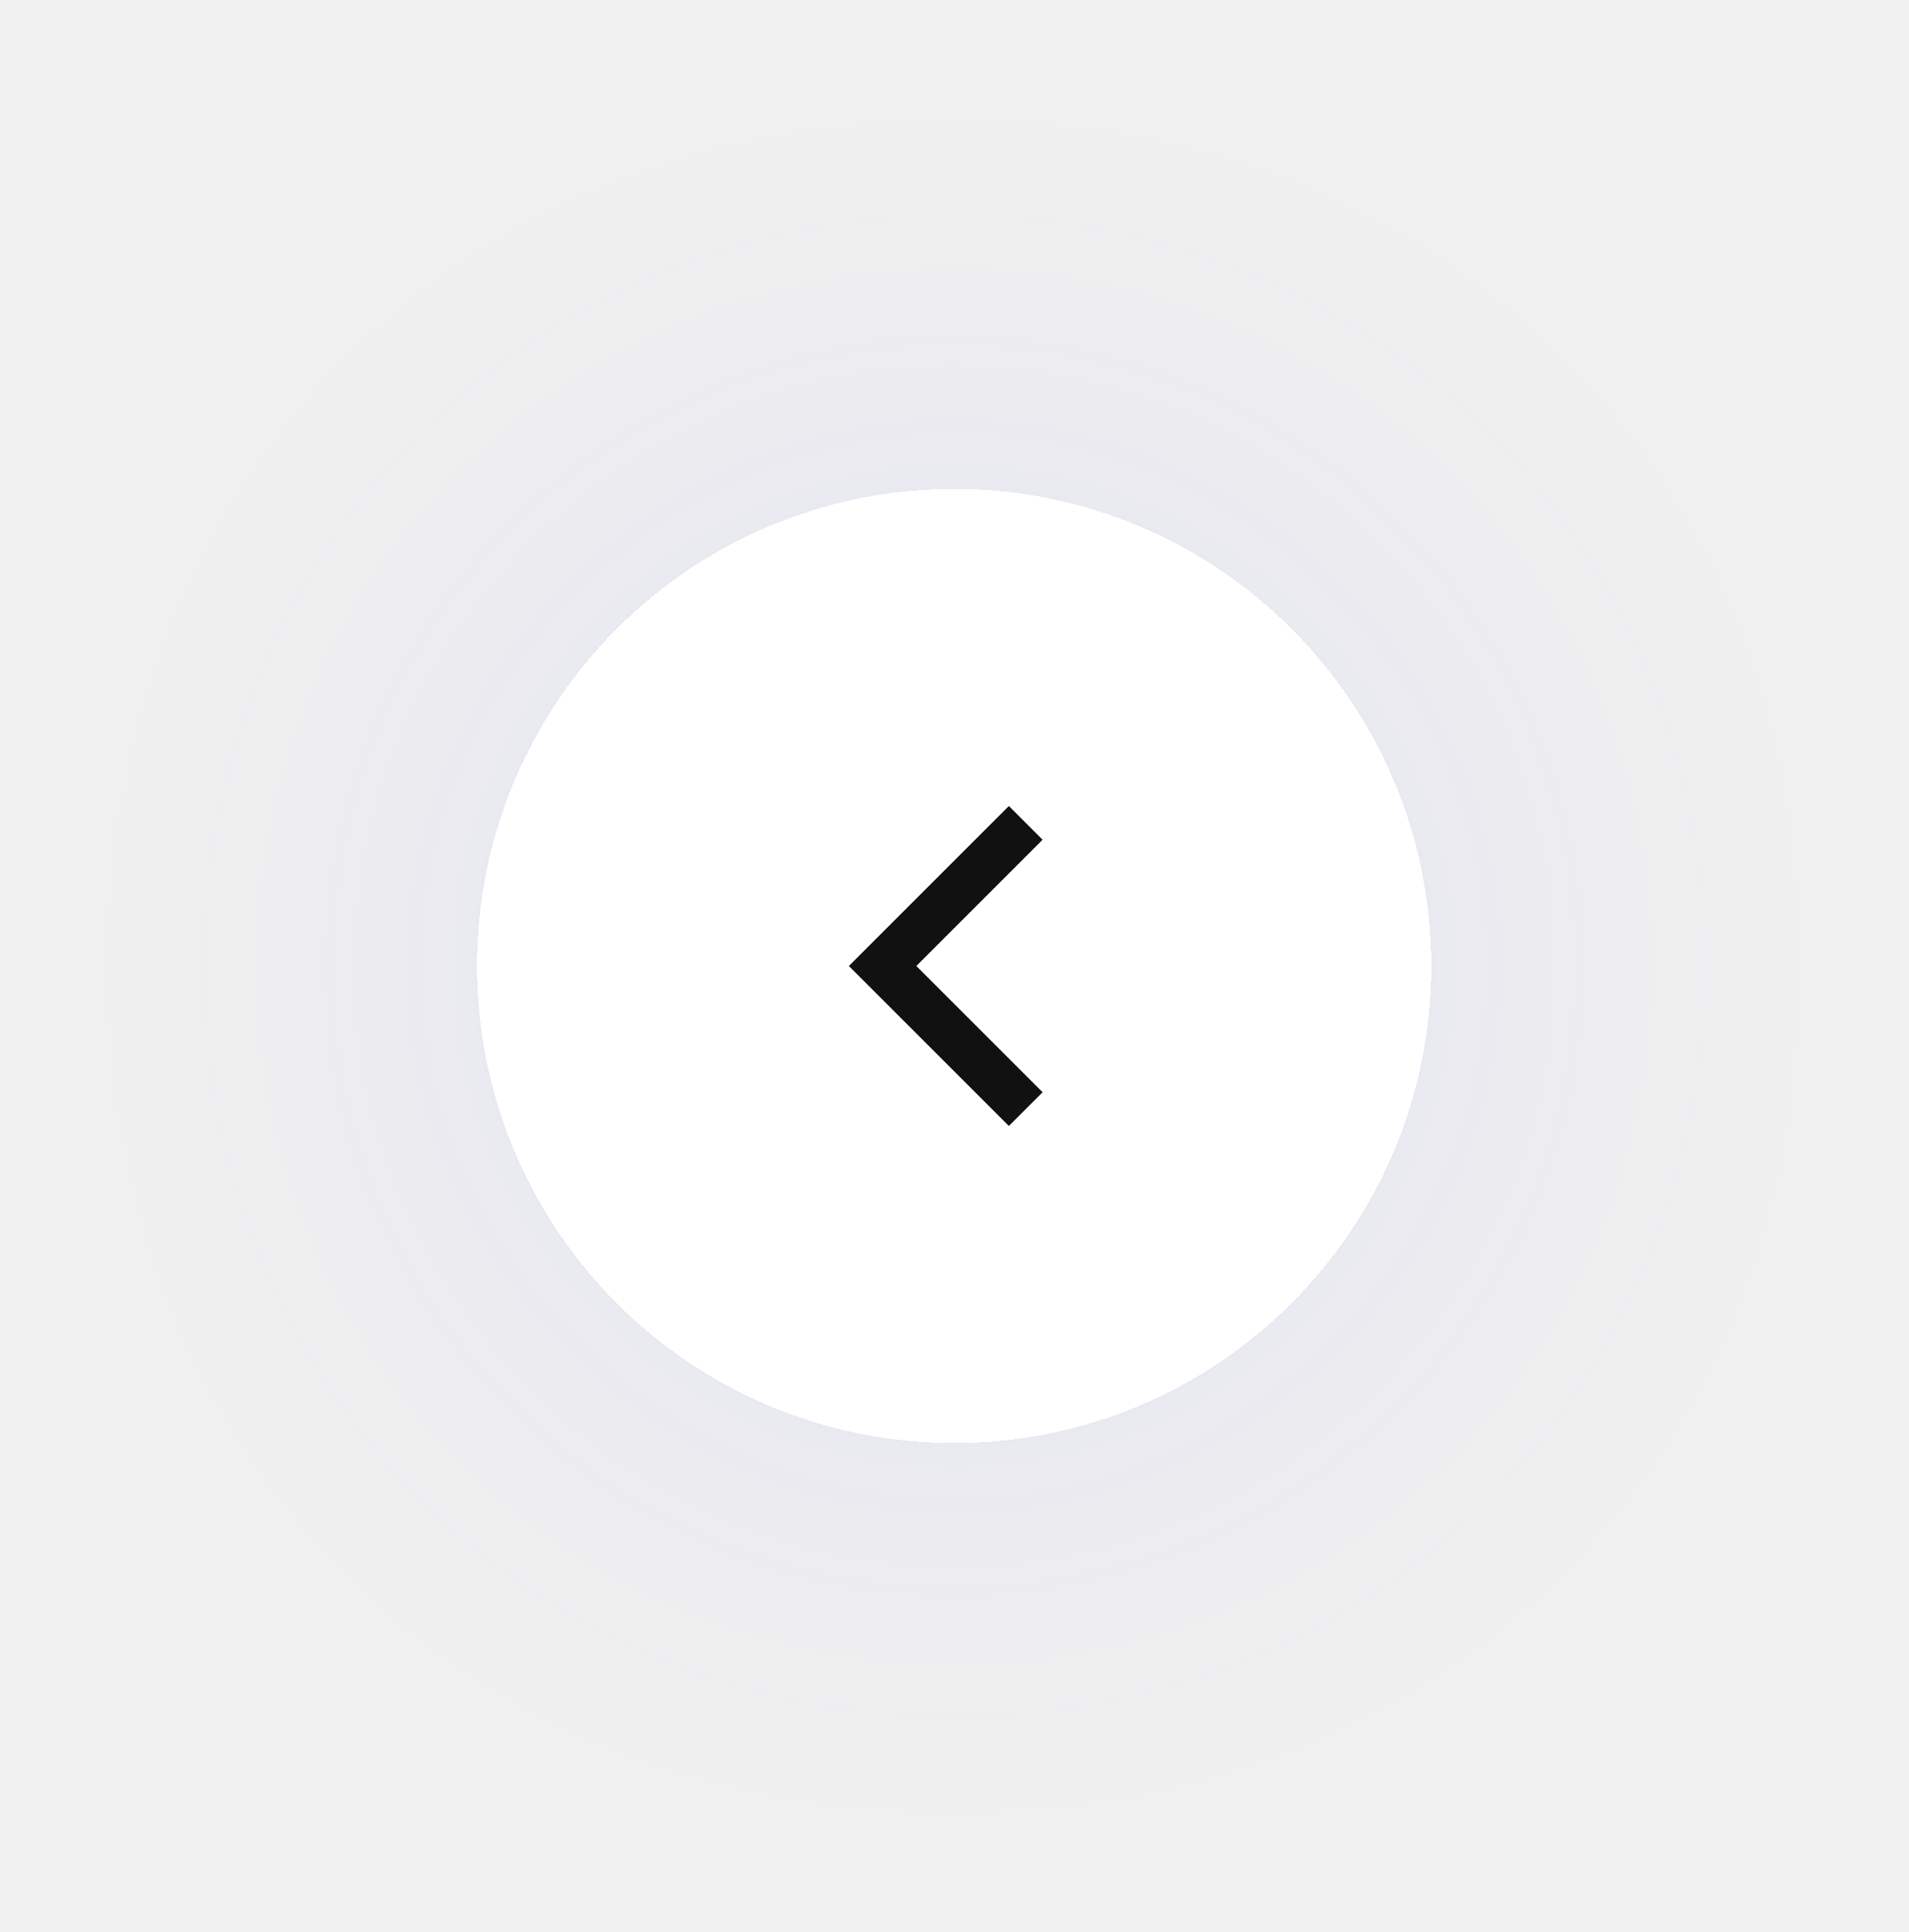
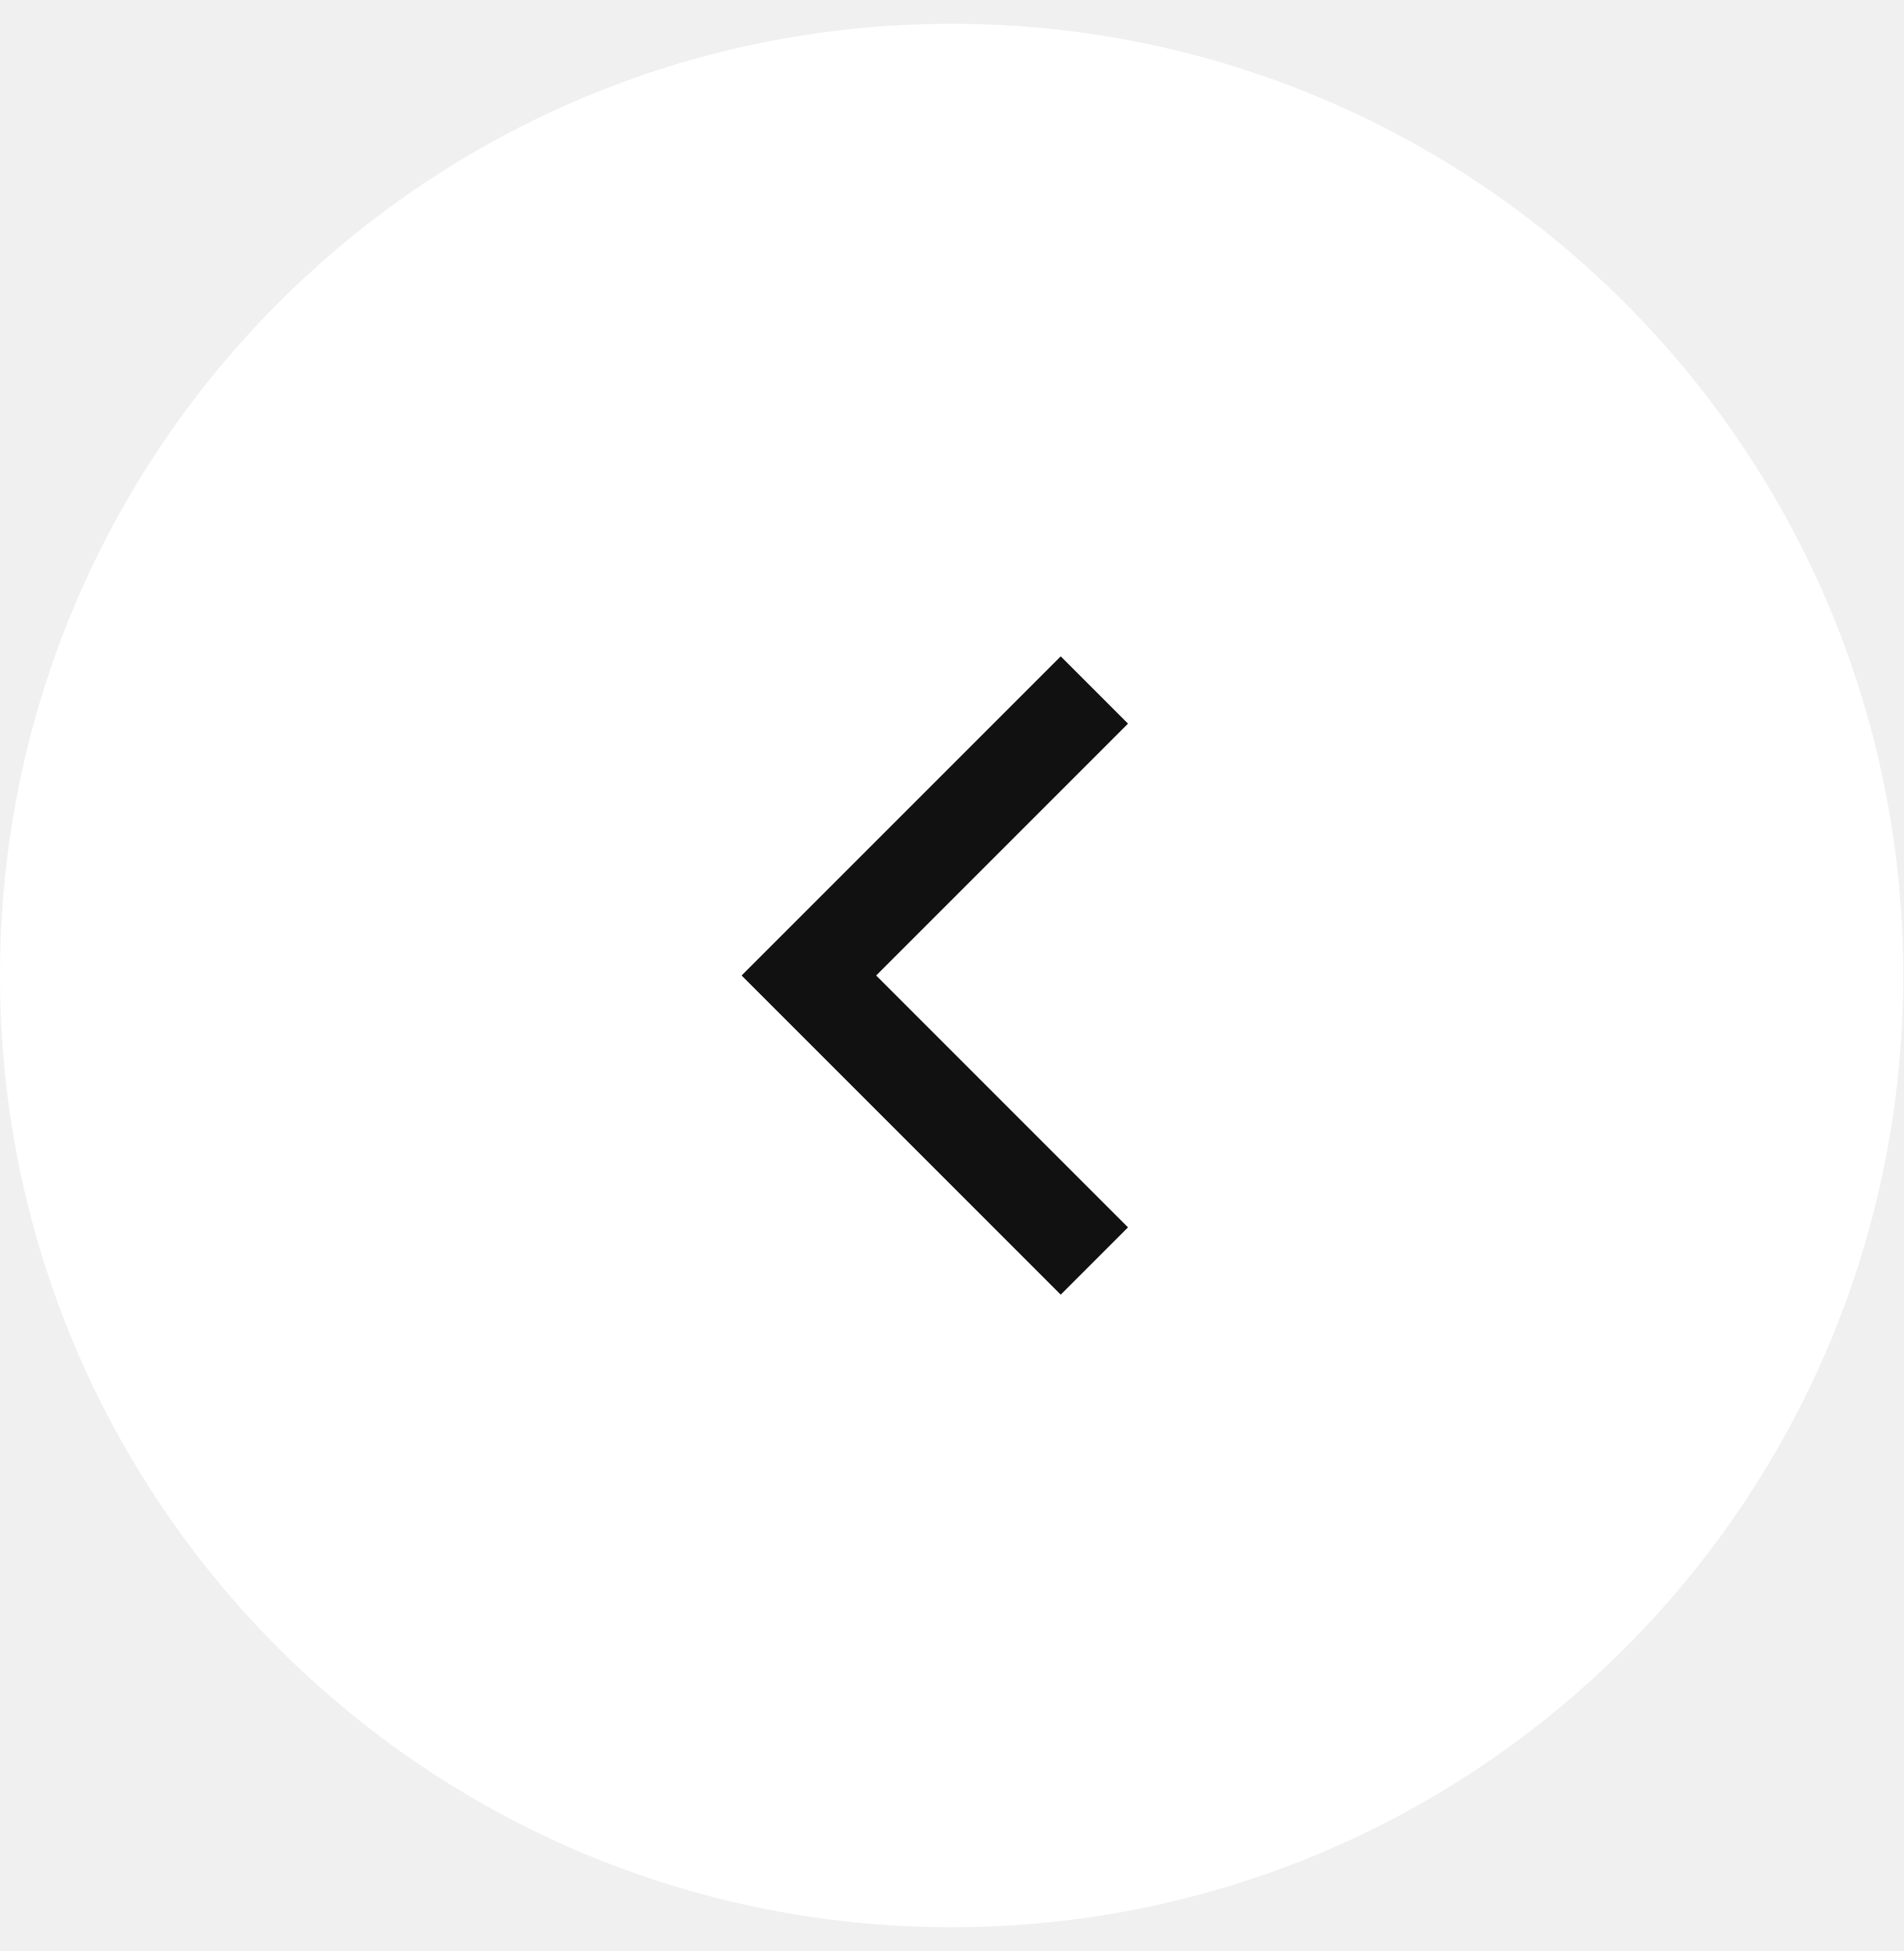
- <svg xmlns="http://www.w3.org/2000/svg" width="80" height="81" viewBox="0 0 80 81" fill="none">
-   <g filter="url(#filter0_d_973_16712)">
-     <rect x="60" y="60.5" width="40" height="40" rx="20" transform="rotate(-180 60 60.5)" fill="white" shape-rendering="crispEdges" />
-     <path d="M43 34.5L37 40.5L43 46.5" stroke="#111111" stroke-width="2" />
+ <svg xmlns="http://www.w3.org/2000/svg" width="40px" height="41px" viewBox="0 0 40 41" version="1.1">
+   <g id="页面-1" stroke="none" stroke-width="1" fill="none" fill-rule="evenodd">
+     <g id="画板备份-21" transform="translate(-1280, -1172)">
+       <g id="默认" transform="translate(1280, 1172.5)">
+         <rect id="矩形" fill="#FFFFFF" fill-rule="nonzero" transform="translate(20, 20) rotate(-180) translate(-20, -20) " x="3.55271368e-15" y="3.55271368e-15" width="40" height="40" rx="20" />
+         <polyline id="路径" stroke="#111111" stroke-width="2" points="23 14 17 20 23 26" />
+       </g>
+     </g>
  </g>
-   <defs>
-     <filter id="filter0_d_973_16712" x="0" y="0.5" width="80" height="80" filterUnits="userSpaceOnUse" color-interpolation-filters="sRGB">
-       <feFlood flood-opacity="0" result="BackgroundImageFix" />
-       <feColorMatrix in="SourceAlpha" type="matrix" values="0 0 0 0 0 0 0 0 0 0 0 0 0 0 0 0 0 0 127 0" result="hardAlpha" />
-       <feOffset />
-       <feGaussianBlur stdDeviation="10" />
-       <feComposite in2="hardAlpha" operator="out" />
-       <feColorMatrix type="matrix" values="0 0 0 0 0.322 0 0 0 0 0.302 0 0 0 0 1 0 0 0 0.1 0" />
-       <feBlend mode="normal" in2="BackgroundImageFix" result="effect1_dropShadow_973_16712" />
-       <feBlend mode="normal" in="SourceGraphic" in2="effect1_dropShadow_973_16712" result="shape" />
-     </filter>
-   </defs>
</svg>
